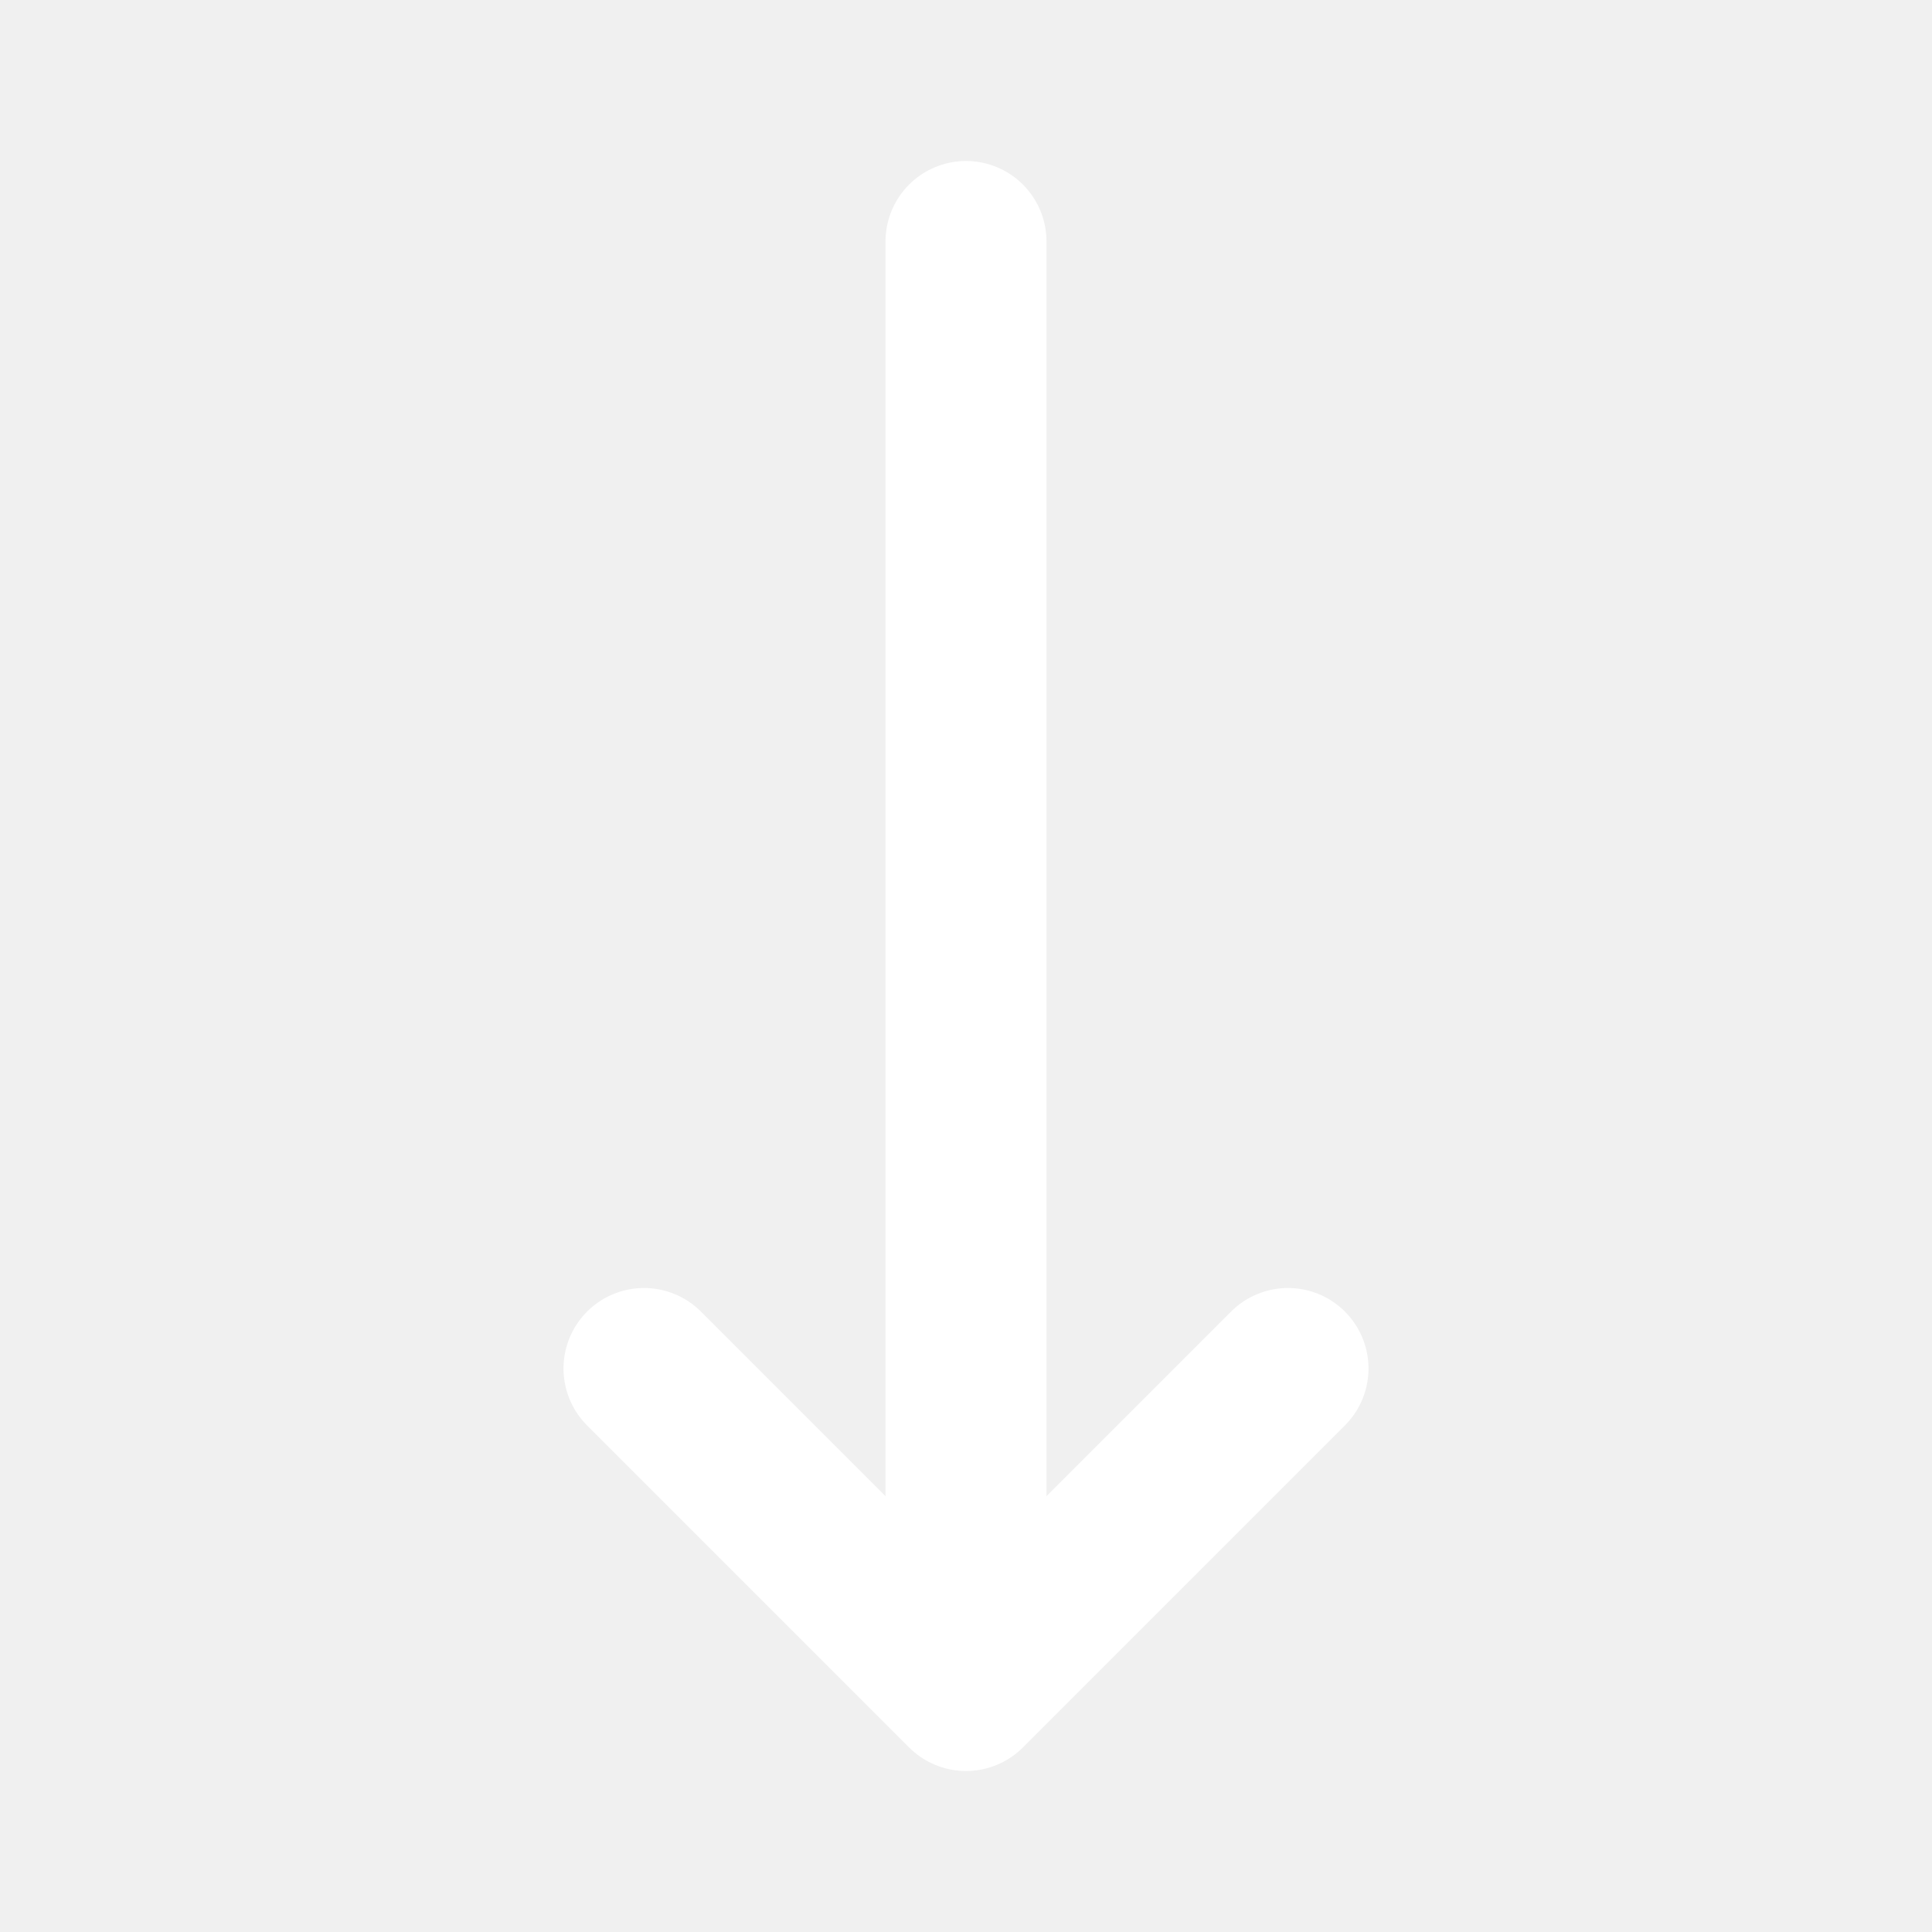
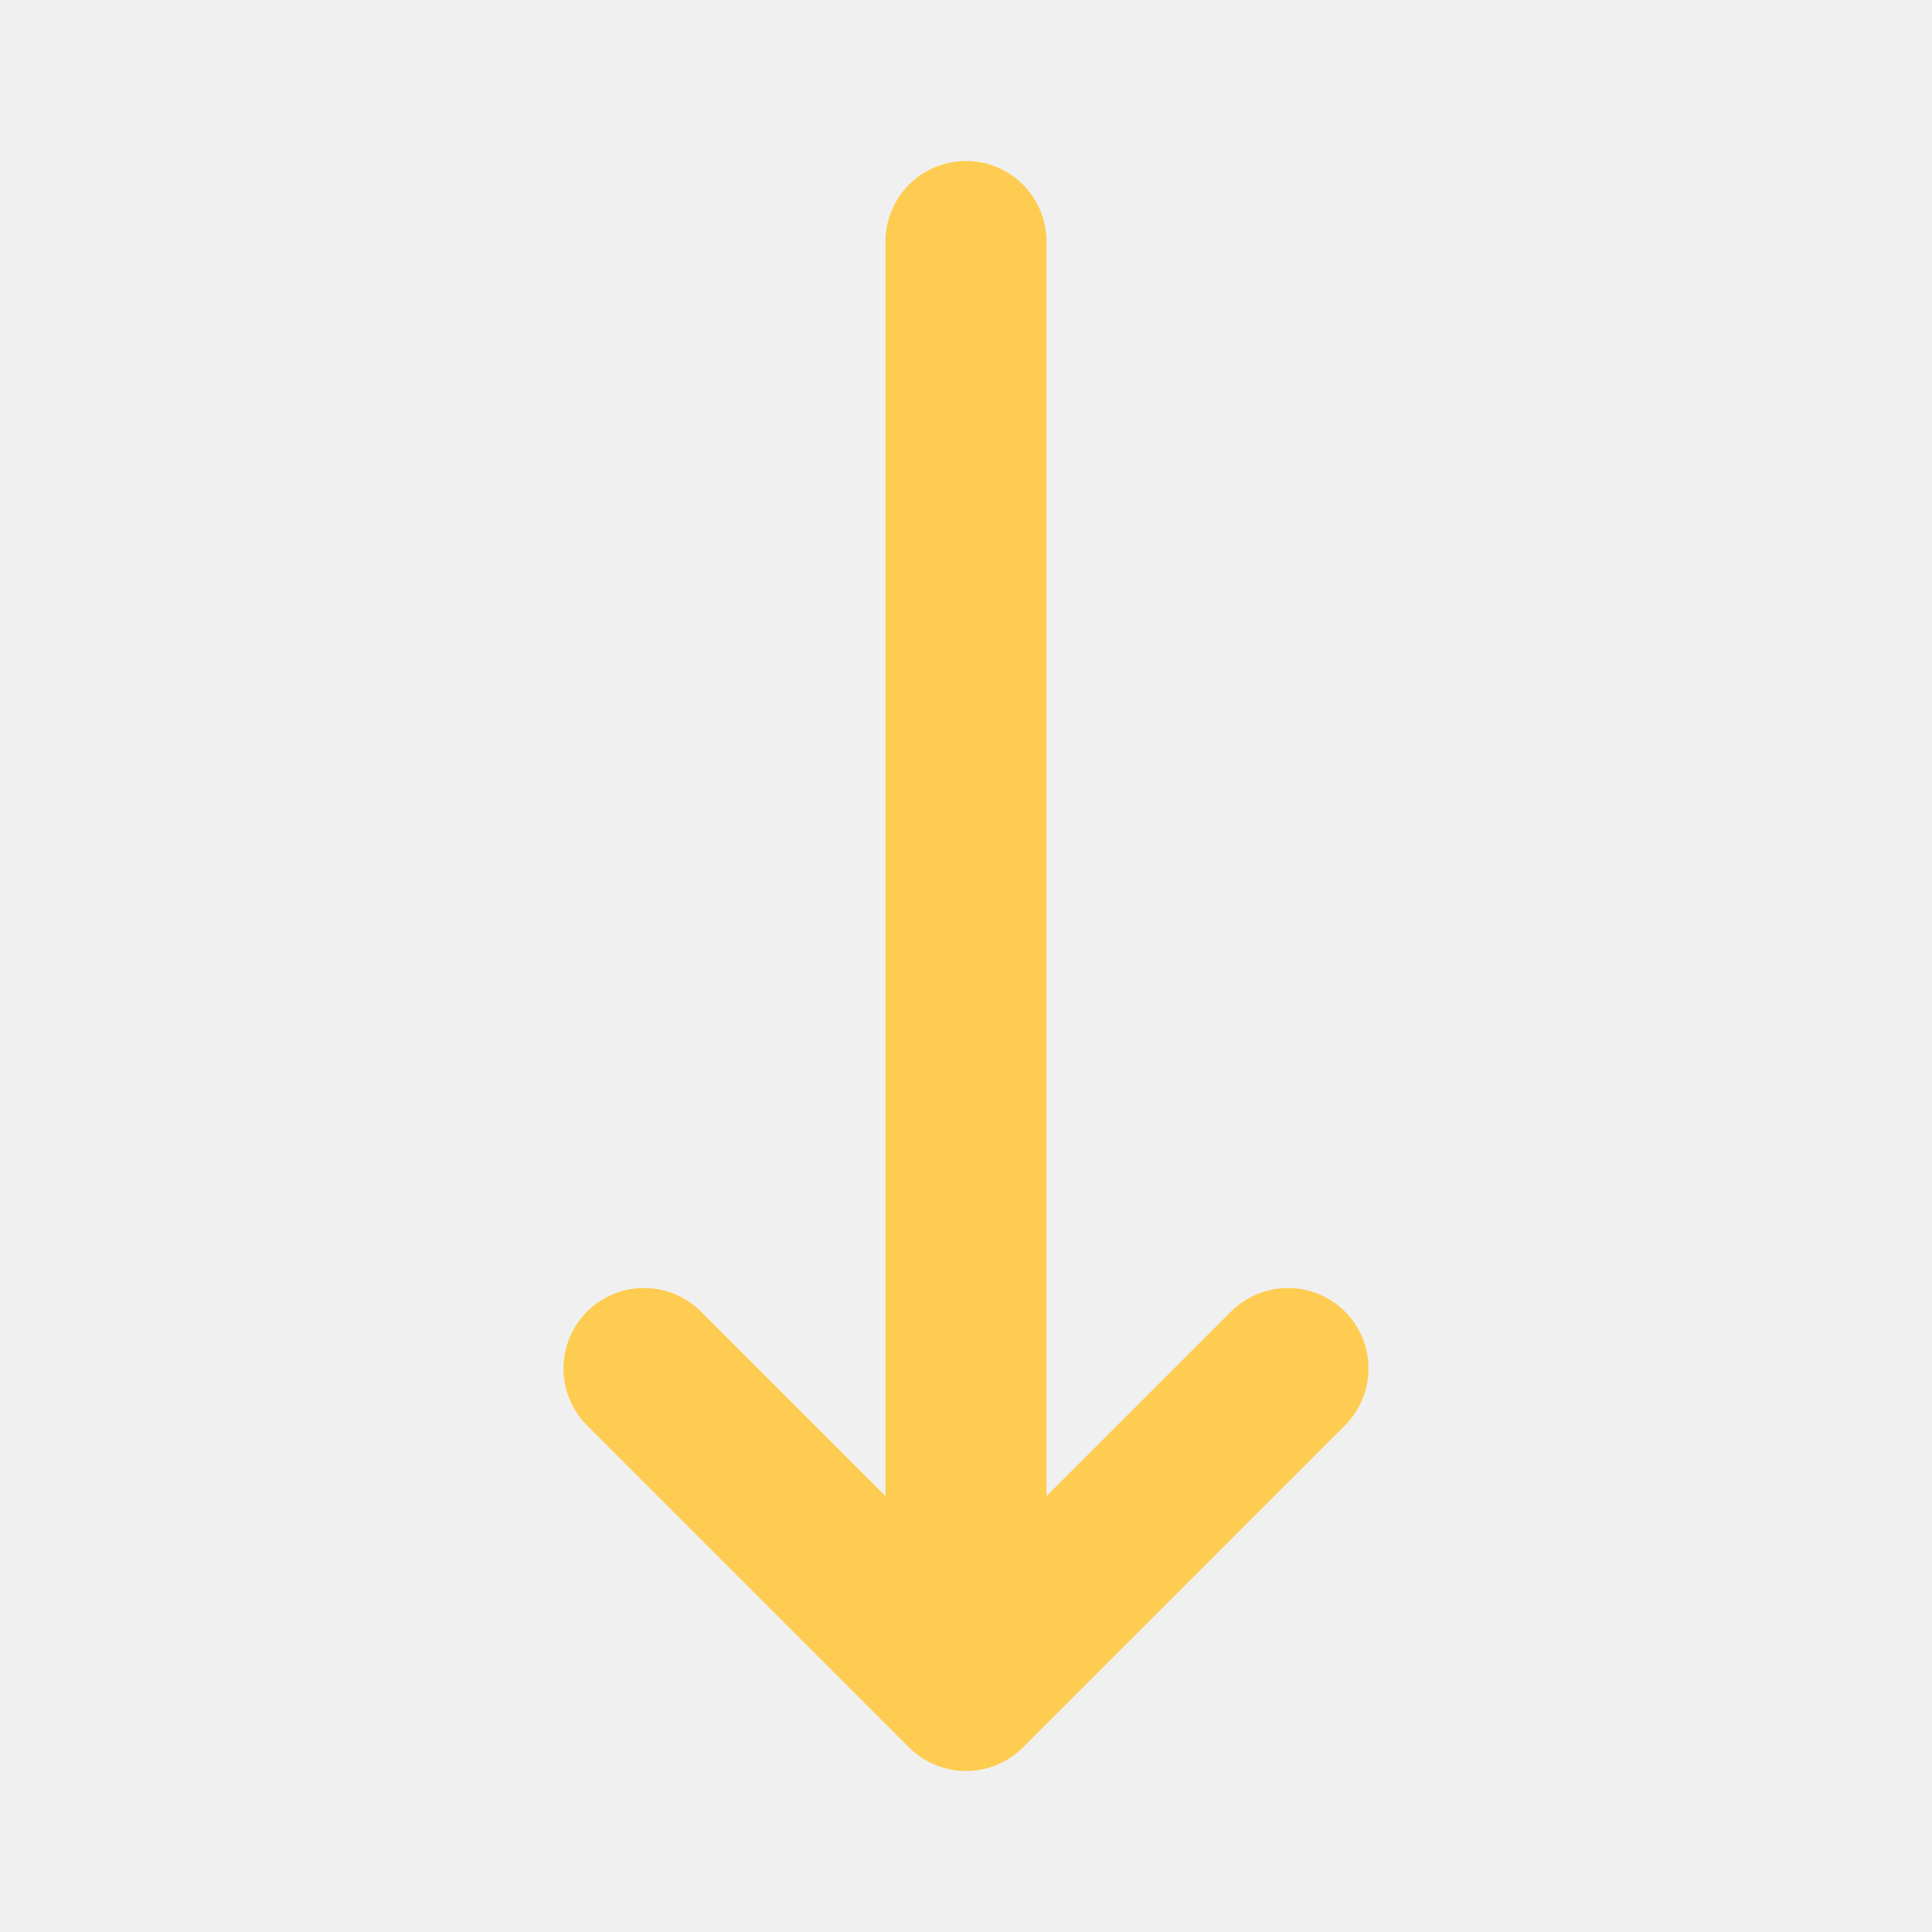
<svg xmlns="http://www.w3.org/2000/svg" width="24" height="24" viewBox="0 0 24 24" fill="none">
-   <path d="M16 17L12 21M12 21L8 17M12 21L12 3" stroke="white " stroke-width="2" stroke-linecap="round" stroke-linejoin="round" />
+   <path d="M16 17L12 21M12 21L8 17M12 21L12 3" stroke="#fecc50" stroke-width="2" stroke-linecap="round" stroke-linejoin="round" />
</svg>
